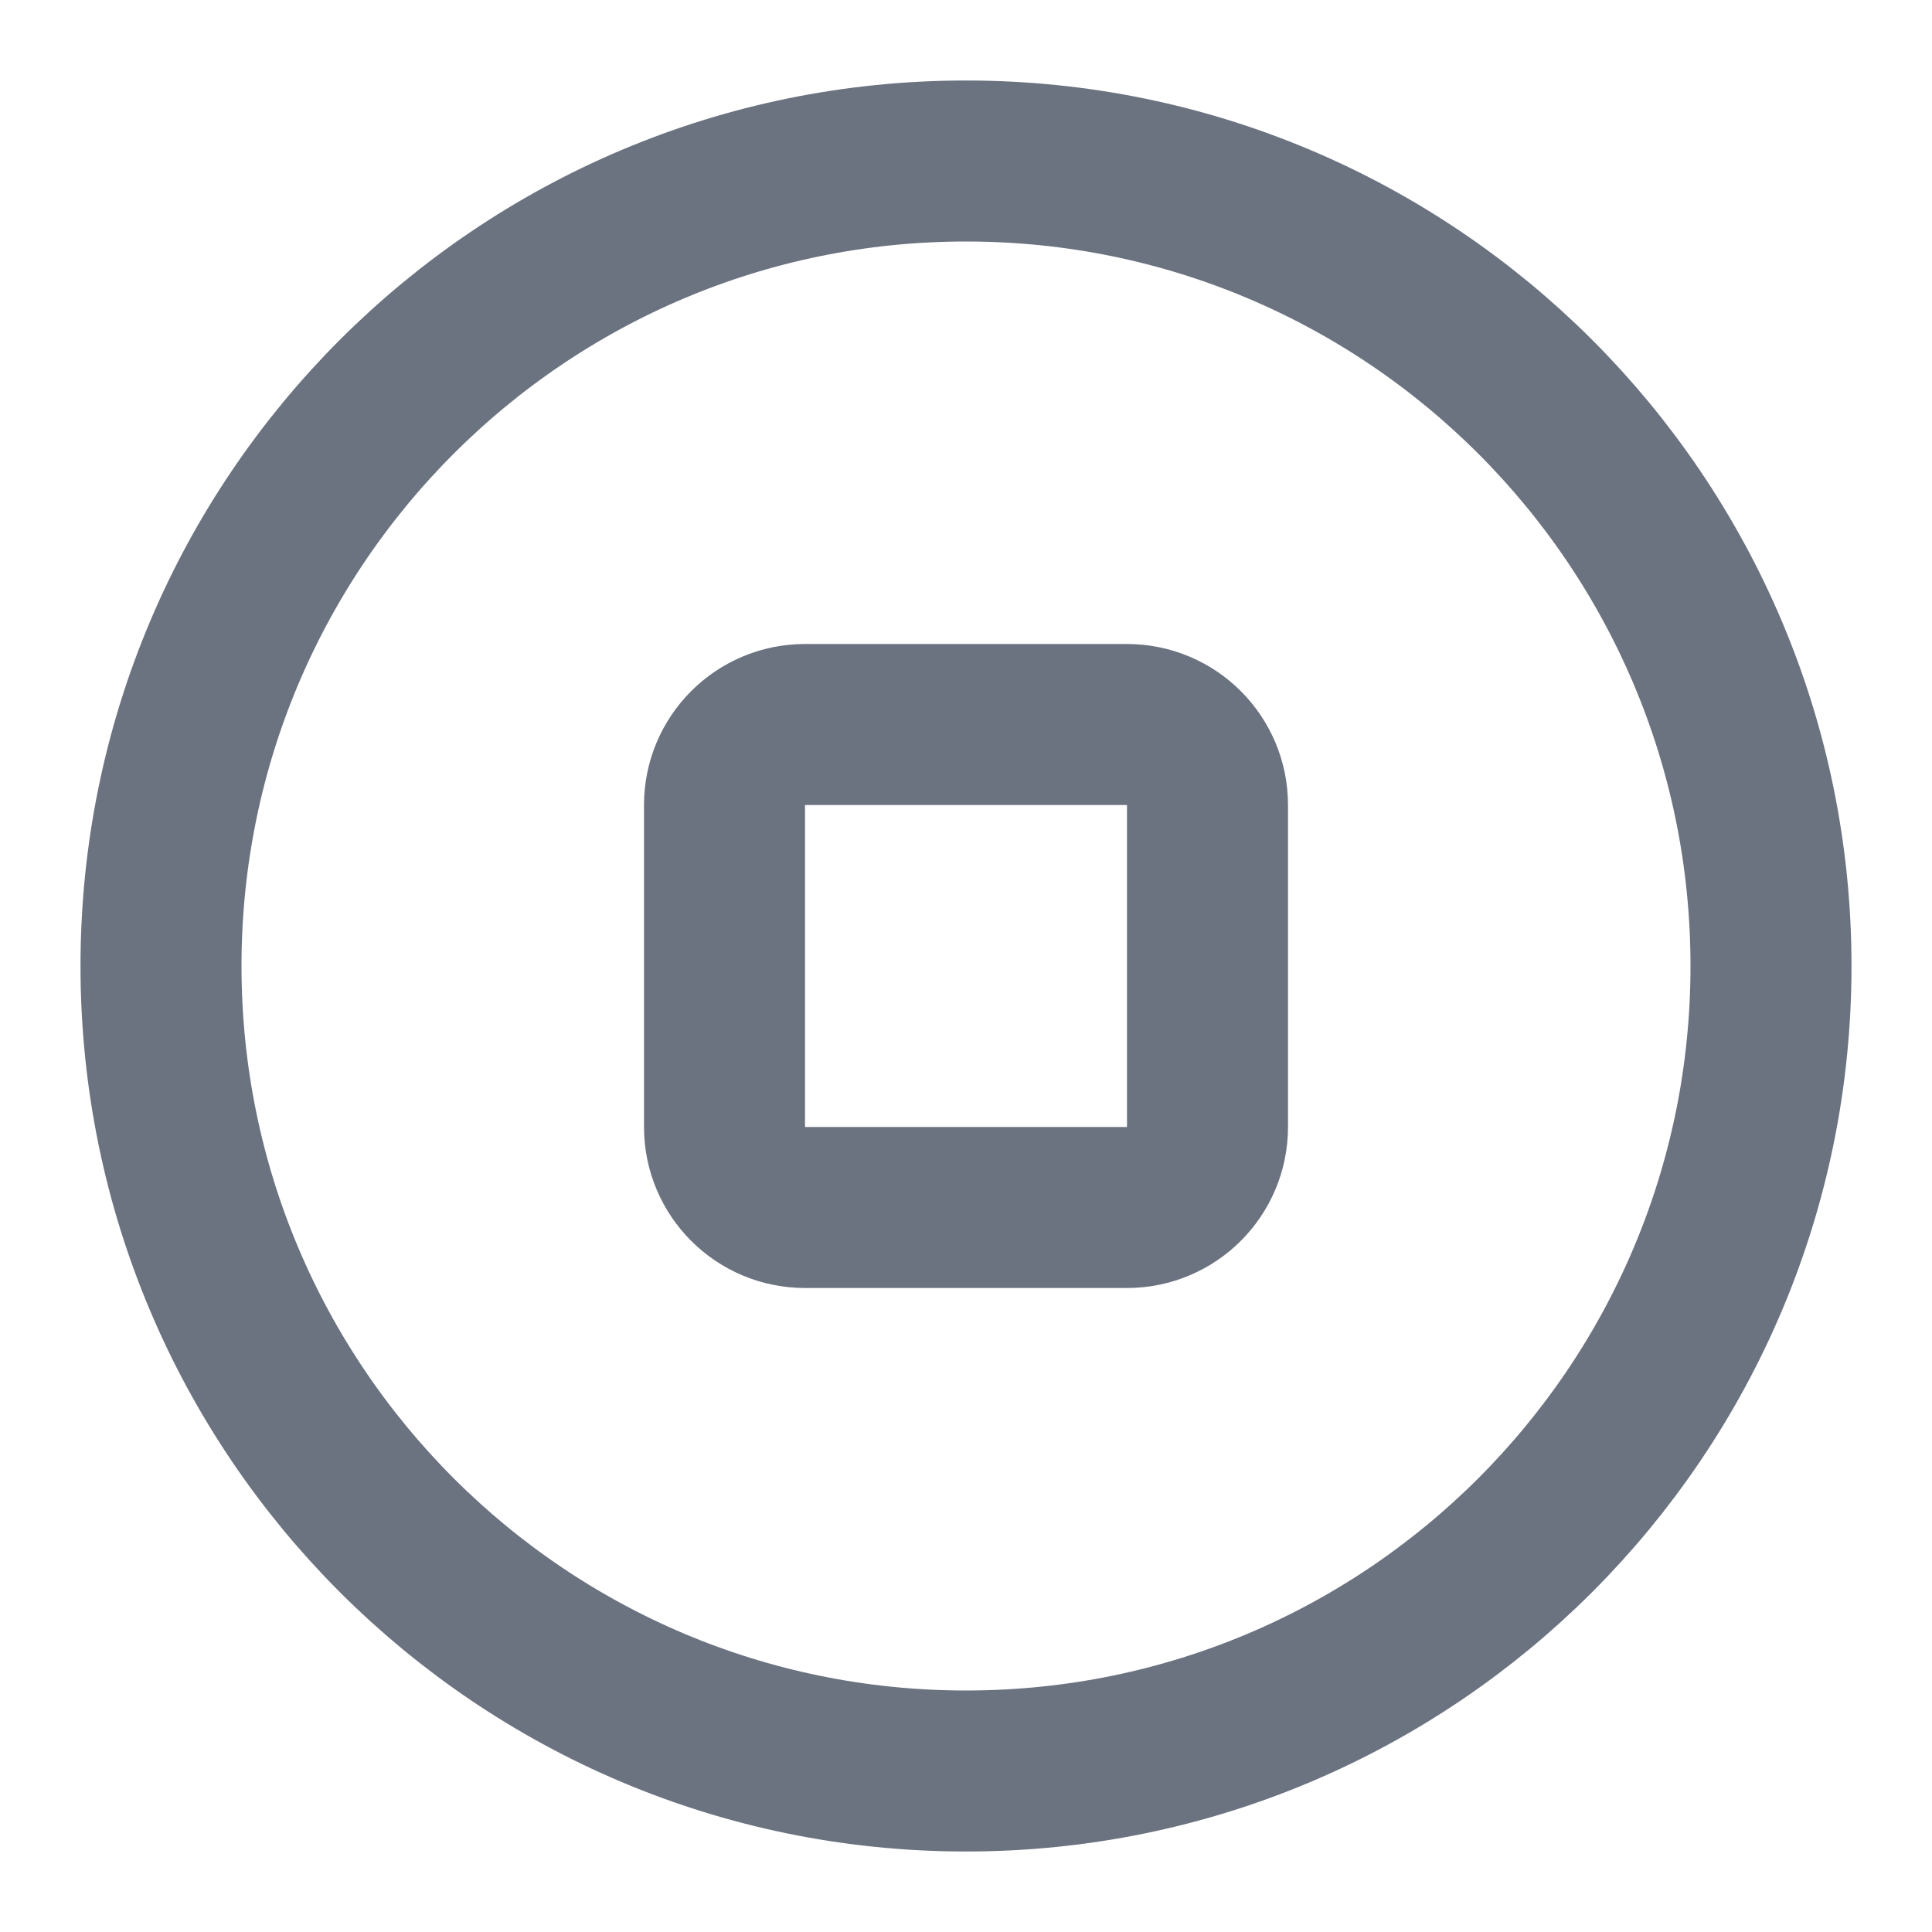
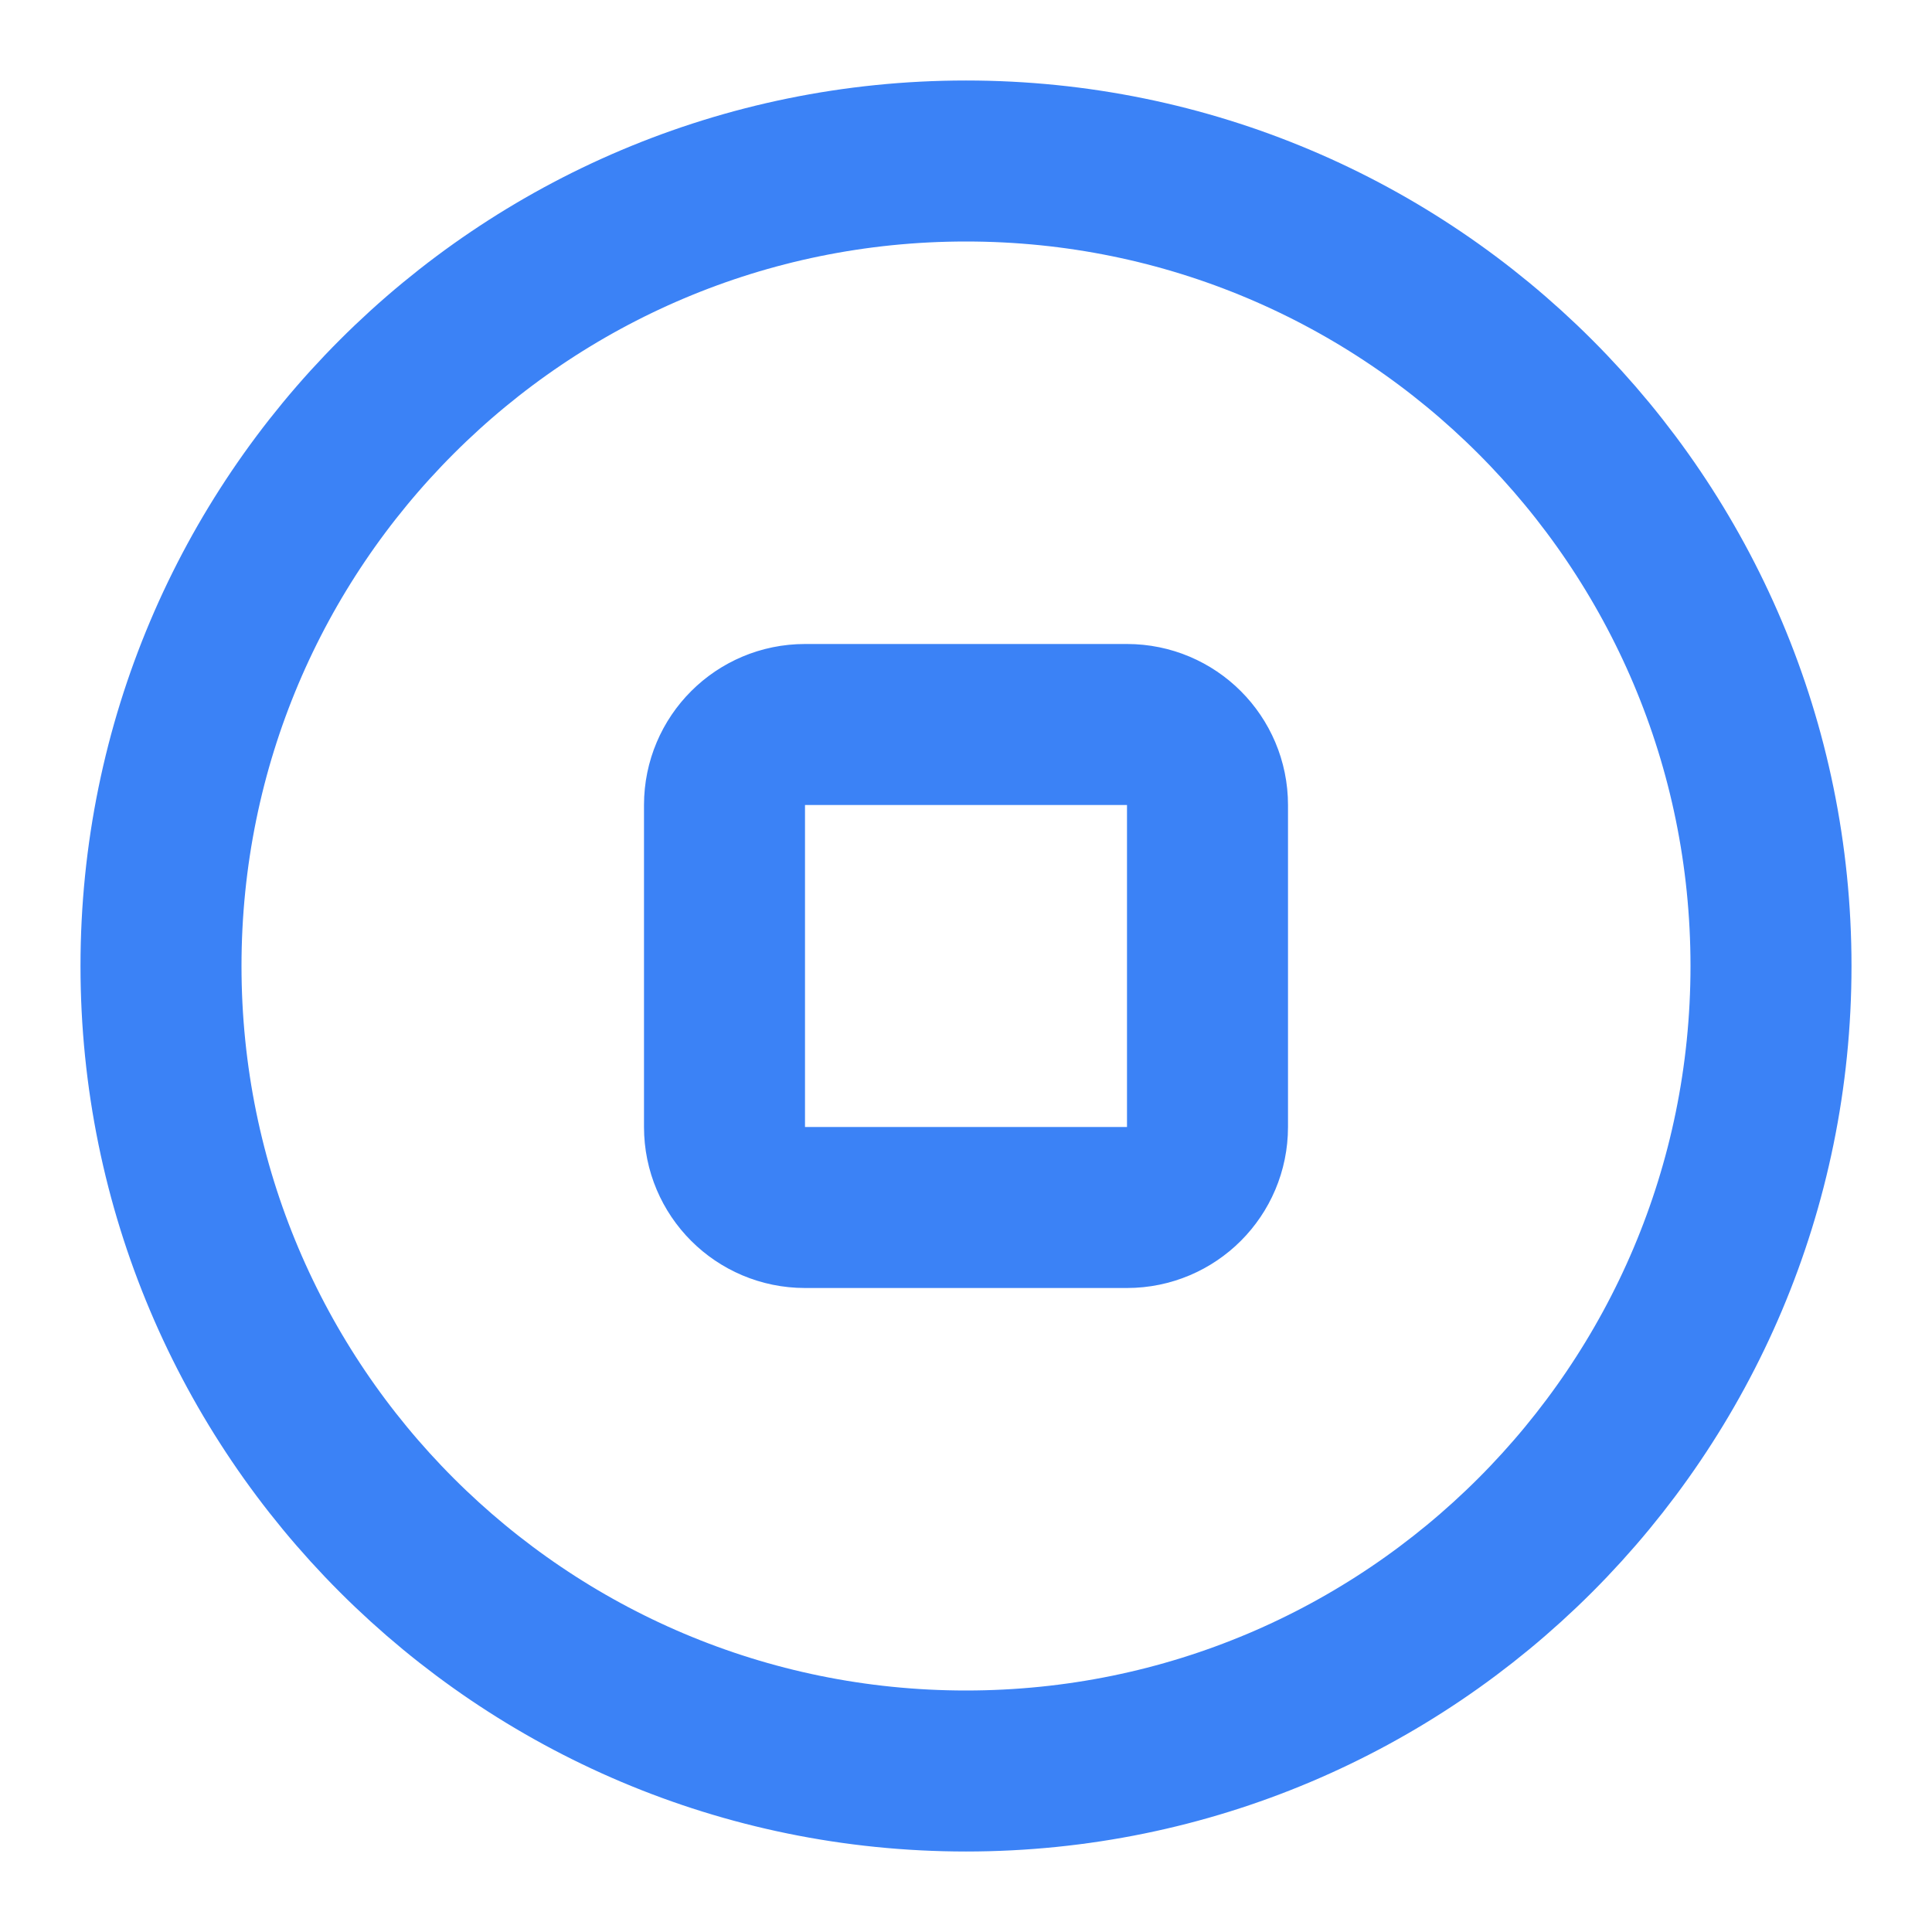
<svg xmlns="http://www.w3.org/2000/svg" width="24" height="24" fill="none" viewBox="0 0 24 24">
-   <path stroke="#6b7280" stroke-linecap="round" stroke-linejoin="round" stroke-width="2" d="M12 22c5.523 0 10-4.477 10-10S17.523 2 12 2 2 6.477 2 12s4.477 10 10 10" />
-   <path stroke="#6b7280" stroke-linecap="round" stroke-linejoin="round" stroke-width="2" d="M14 9h-4a1 1 0 0 0-1 1v4a1 1 0 0 0 1 1h4a1 1 0 0 0 1-1v-4a1 1 0 0 0-1-1" />
+   <path stroke="#3b82f6" stroke-linecap="round" stroke-linejoin="round" stroke-width="2" d="M12 22c5.523 0 10-4.477 10-10S17.523 2 12 2 2 6.477 2 12s4.477 10 10 10" />
+   <path stroke="#3b82f6" stroke-linecap="round" stroke-linejoin="round" stroke-width="2" d="M14 9h-4a1 1 0 0 0-1 1v4a1 1 0 0 0 1 1h4a1 1 0 0 0 1-1v-4a1 1 0 0 0-1-1" />
</svg>
